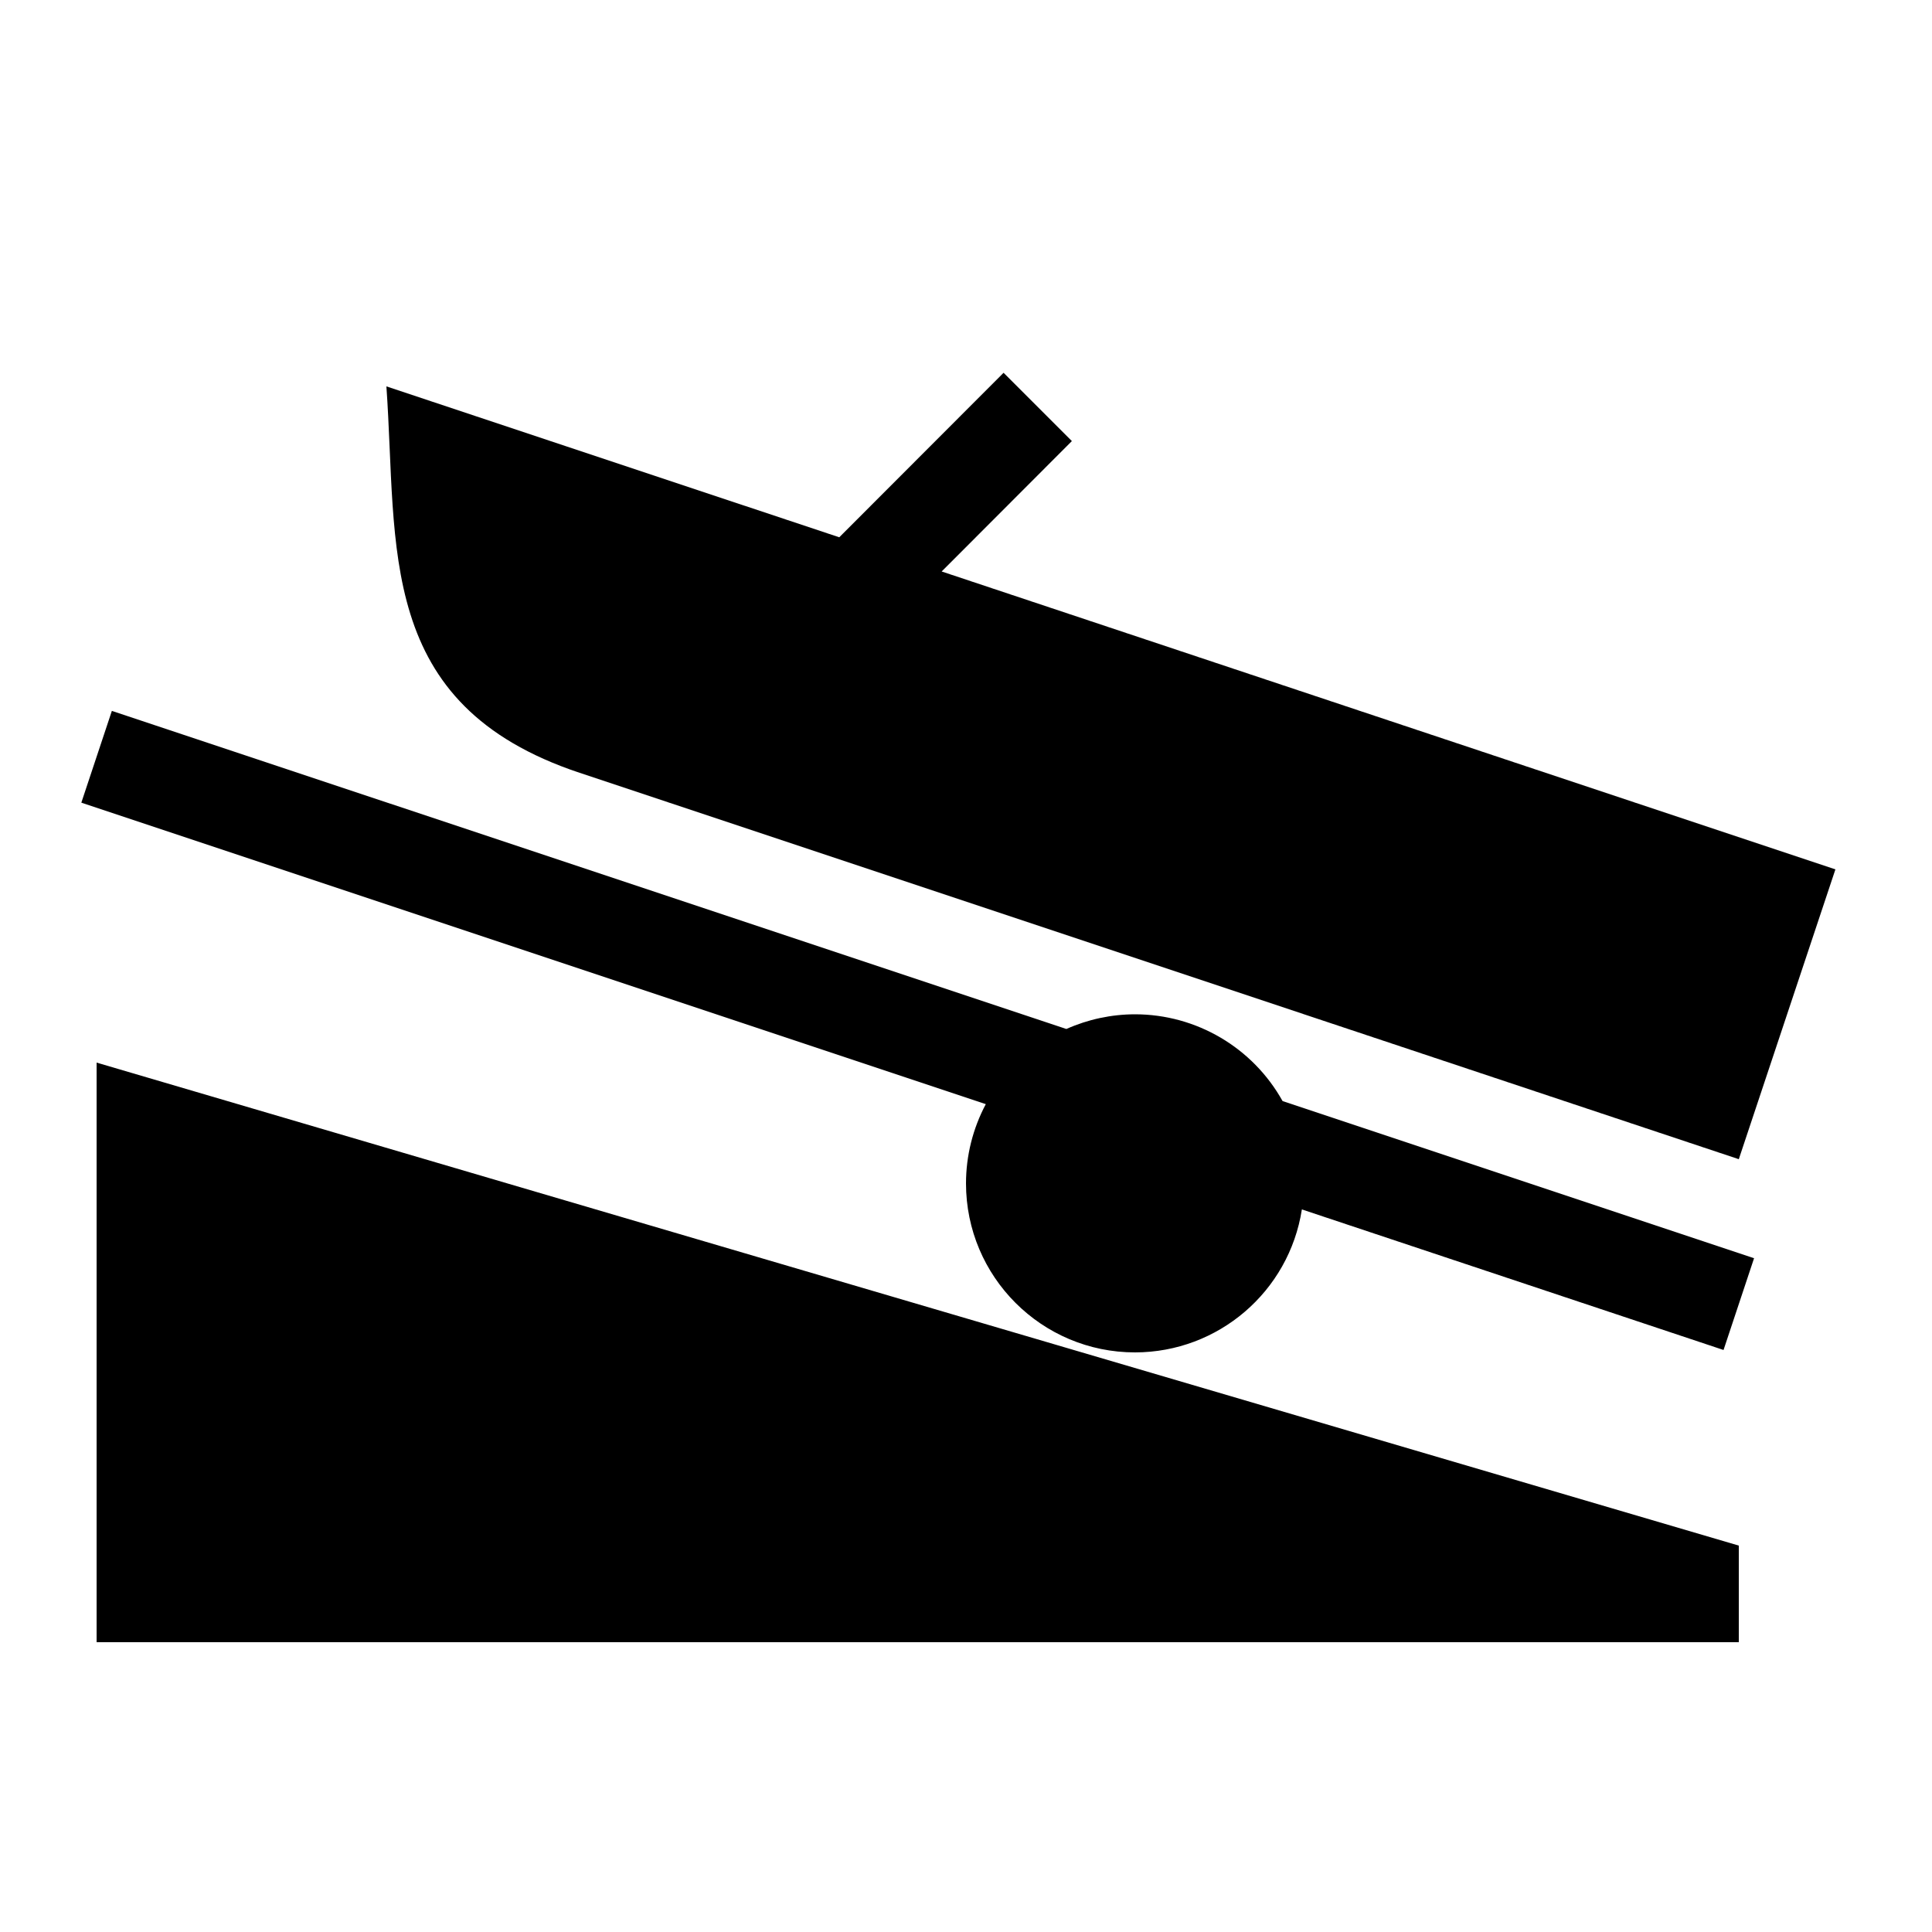
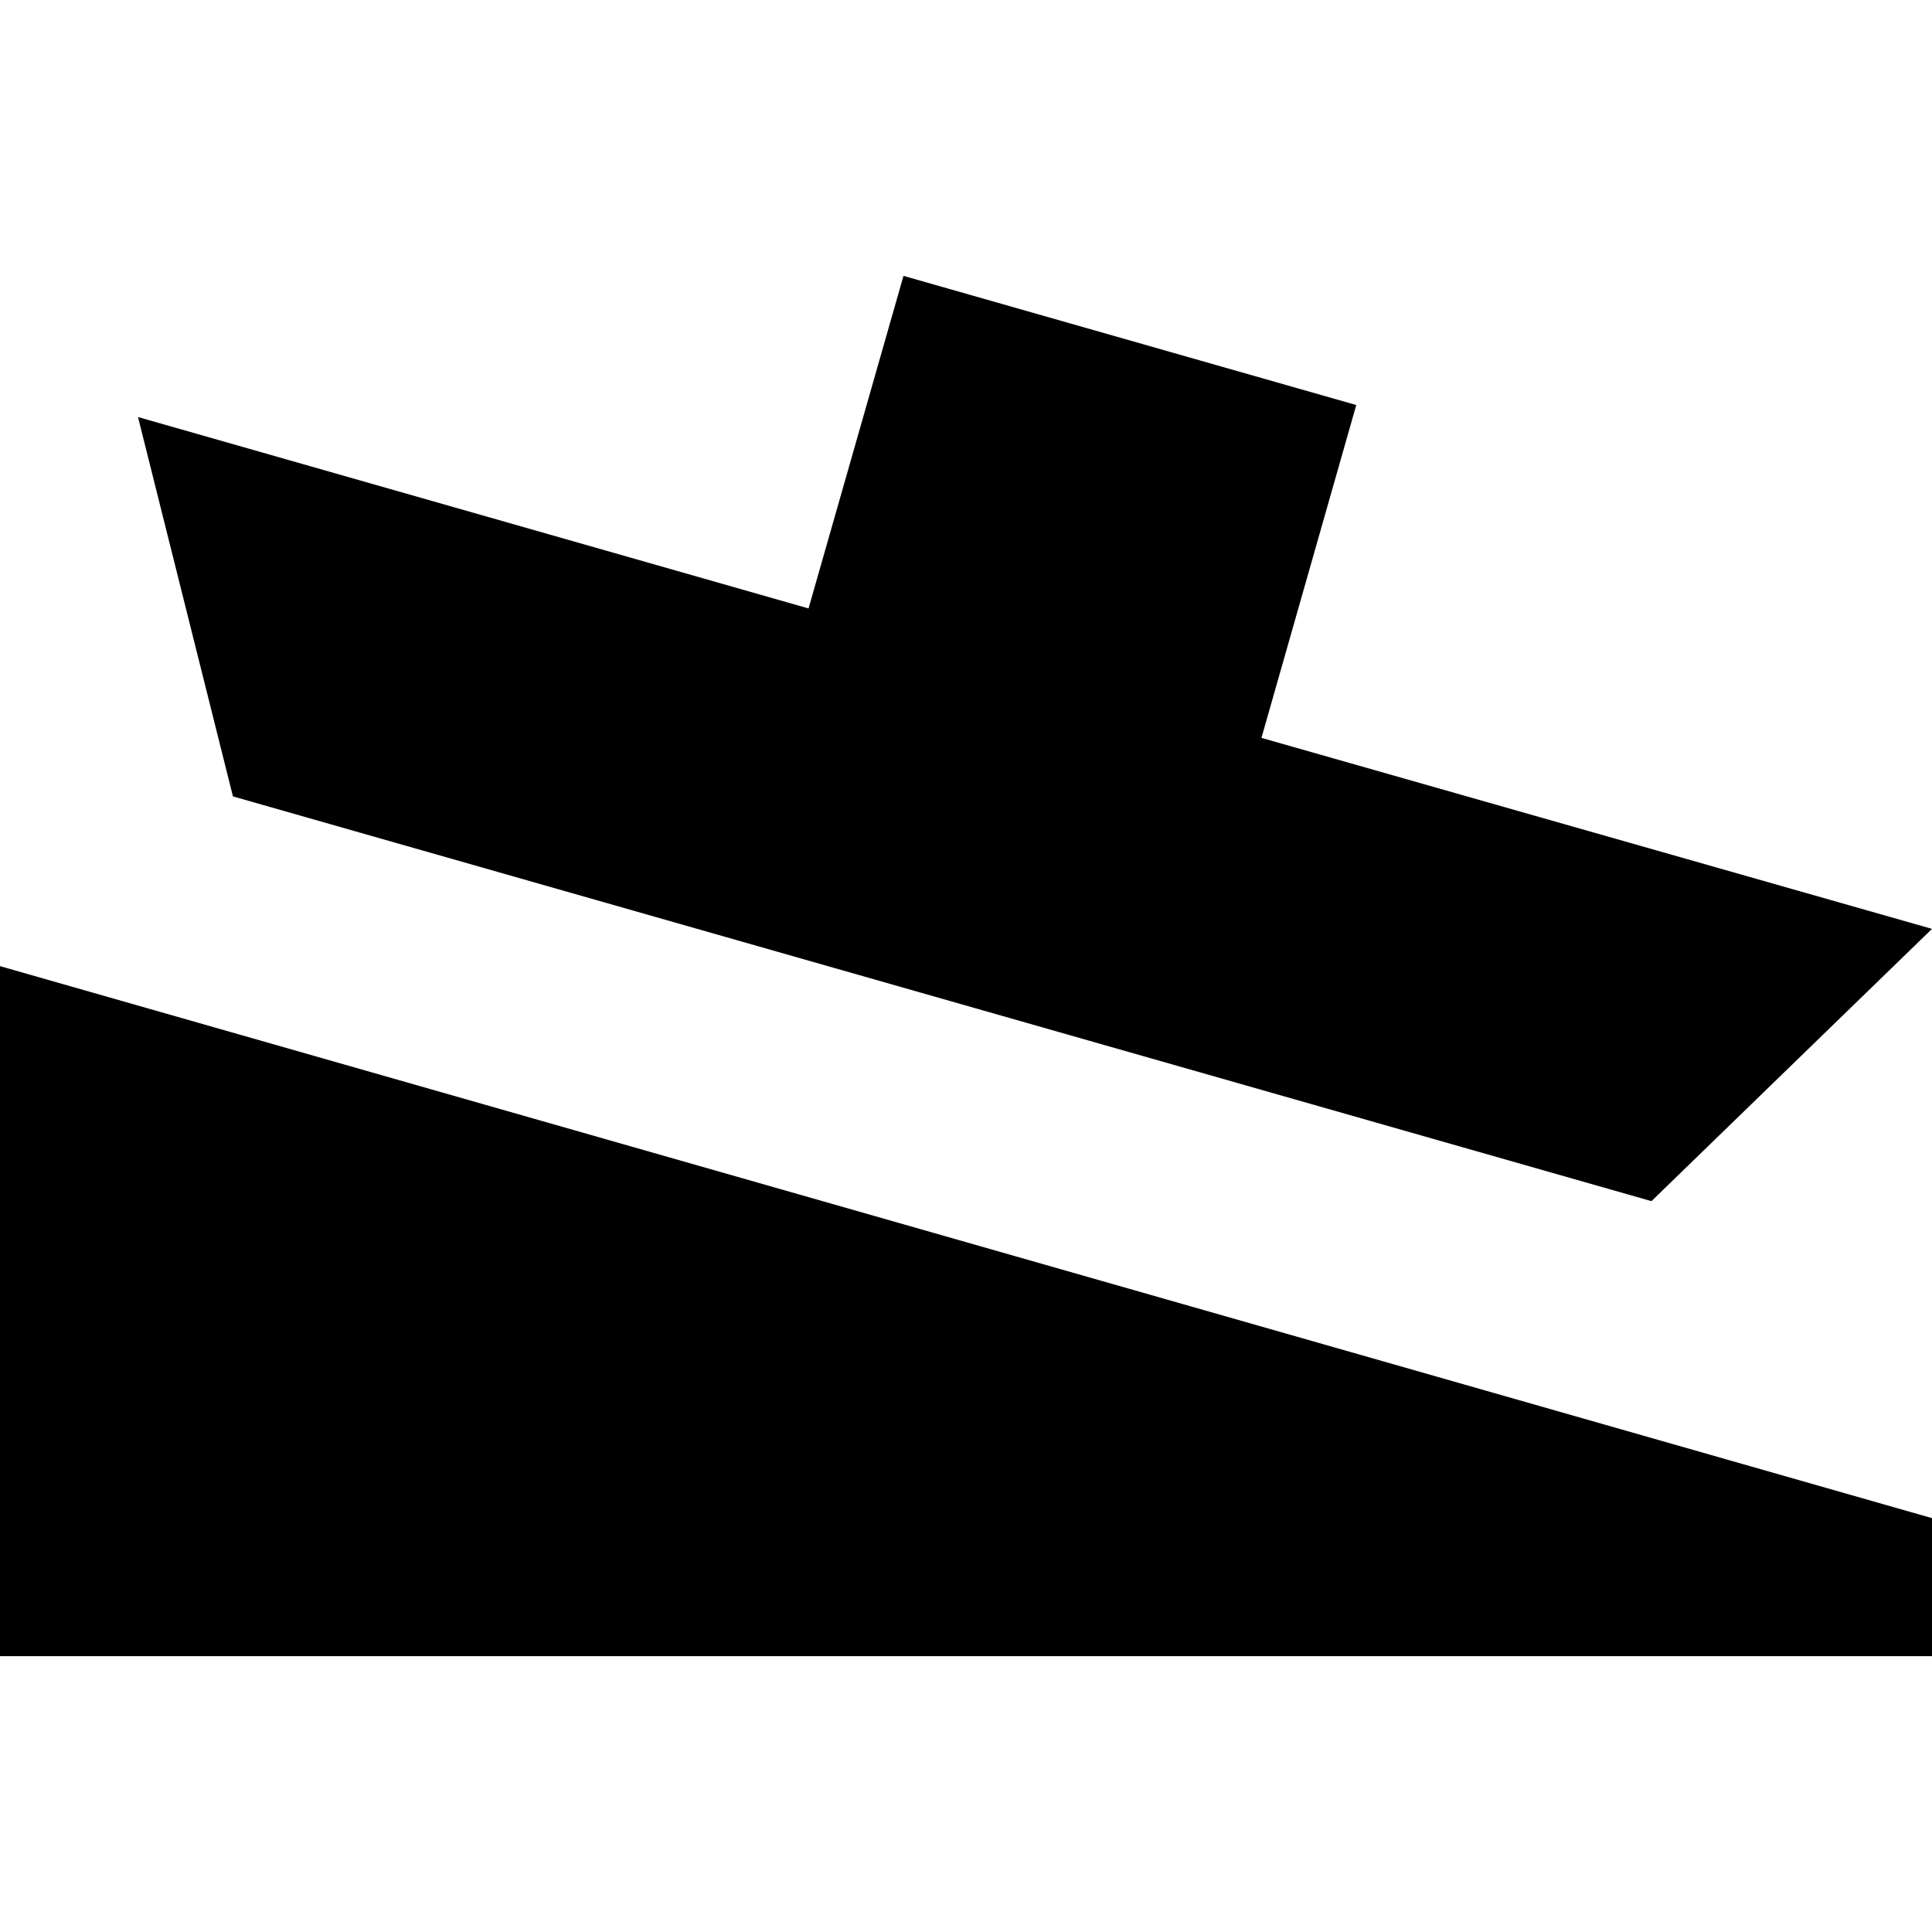
- <svg xmlns="http://www.w3.org/2000/svg" width="20" height="20" viewBox="0 0 20 20" id="svg2" version="1.1">
-   <defs id="defs11" />
-   <path style="fill:#000000;fill-opacity:1;fill-rule:evenodd;stroke:#ff0000;stroke-width:0;stroke-linecap:butt;stroke-linejoin:miter;stroke-miterlimit:4;stroke-dasharray:none;stroke-opacity:1" d="M 10.389 3.859 L 8.688 5.562 L 4 4 C 4.118 5.665 3.879 7.293 6 8 L 18 12 L 19 9 L 9.748 5.916 L 11.096 4.566 L 10.389 3.859 z M 1.158 7.359 L 0.842 8.309 L 10.205 11.43 A 1.75 1.75 0 0 0 10 12.25 A 1.75 1.75 0 0 0 11.75 14 A 1.75 1.75 0 0 0 13.477 12.52 L 17.842 13.975 L 18.158 13.025 L 13.277 11.398 A 1.75 1.75 0 0 0 11.75 10.5 A 1.75 1.75 0 0 0 11.039 10.652 L 1.158 7.359 z M 1 11 L 1 17 L 18 17 L 18 16 L 1 11 z " id="path4149" />
+ <svg xmlns="http://www.w3.org/2000/svg" viewBox="0 0 14 14" height="14" width="14" id="svg109" version="1.1">
+   <defs id="defs113" />
+   <path id="rect843" d="M 6.547,1.999 5.859,4.409 1,3.022 1.688,5.771 11.967,8.704 14,6.731 9.141,5.347 9.828,2.935 Z M 0,7.001 v 5 h 14 v -1 z" style="opacity:1;fill:#000000;fill-opacity:1;stroke:none;stroke-width:1;stroke-linecap:butt;stroke-linejoin:round;stroke-miterlimit:4;stroke-dasharray:none;stroke-opacity:1;paint-order:stroke fill markers" />
</svg>
